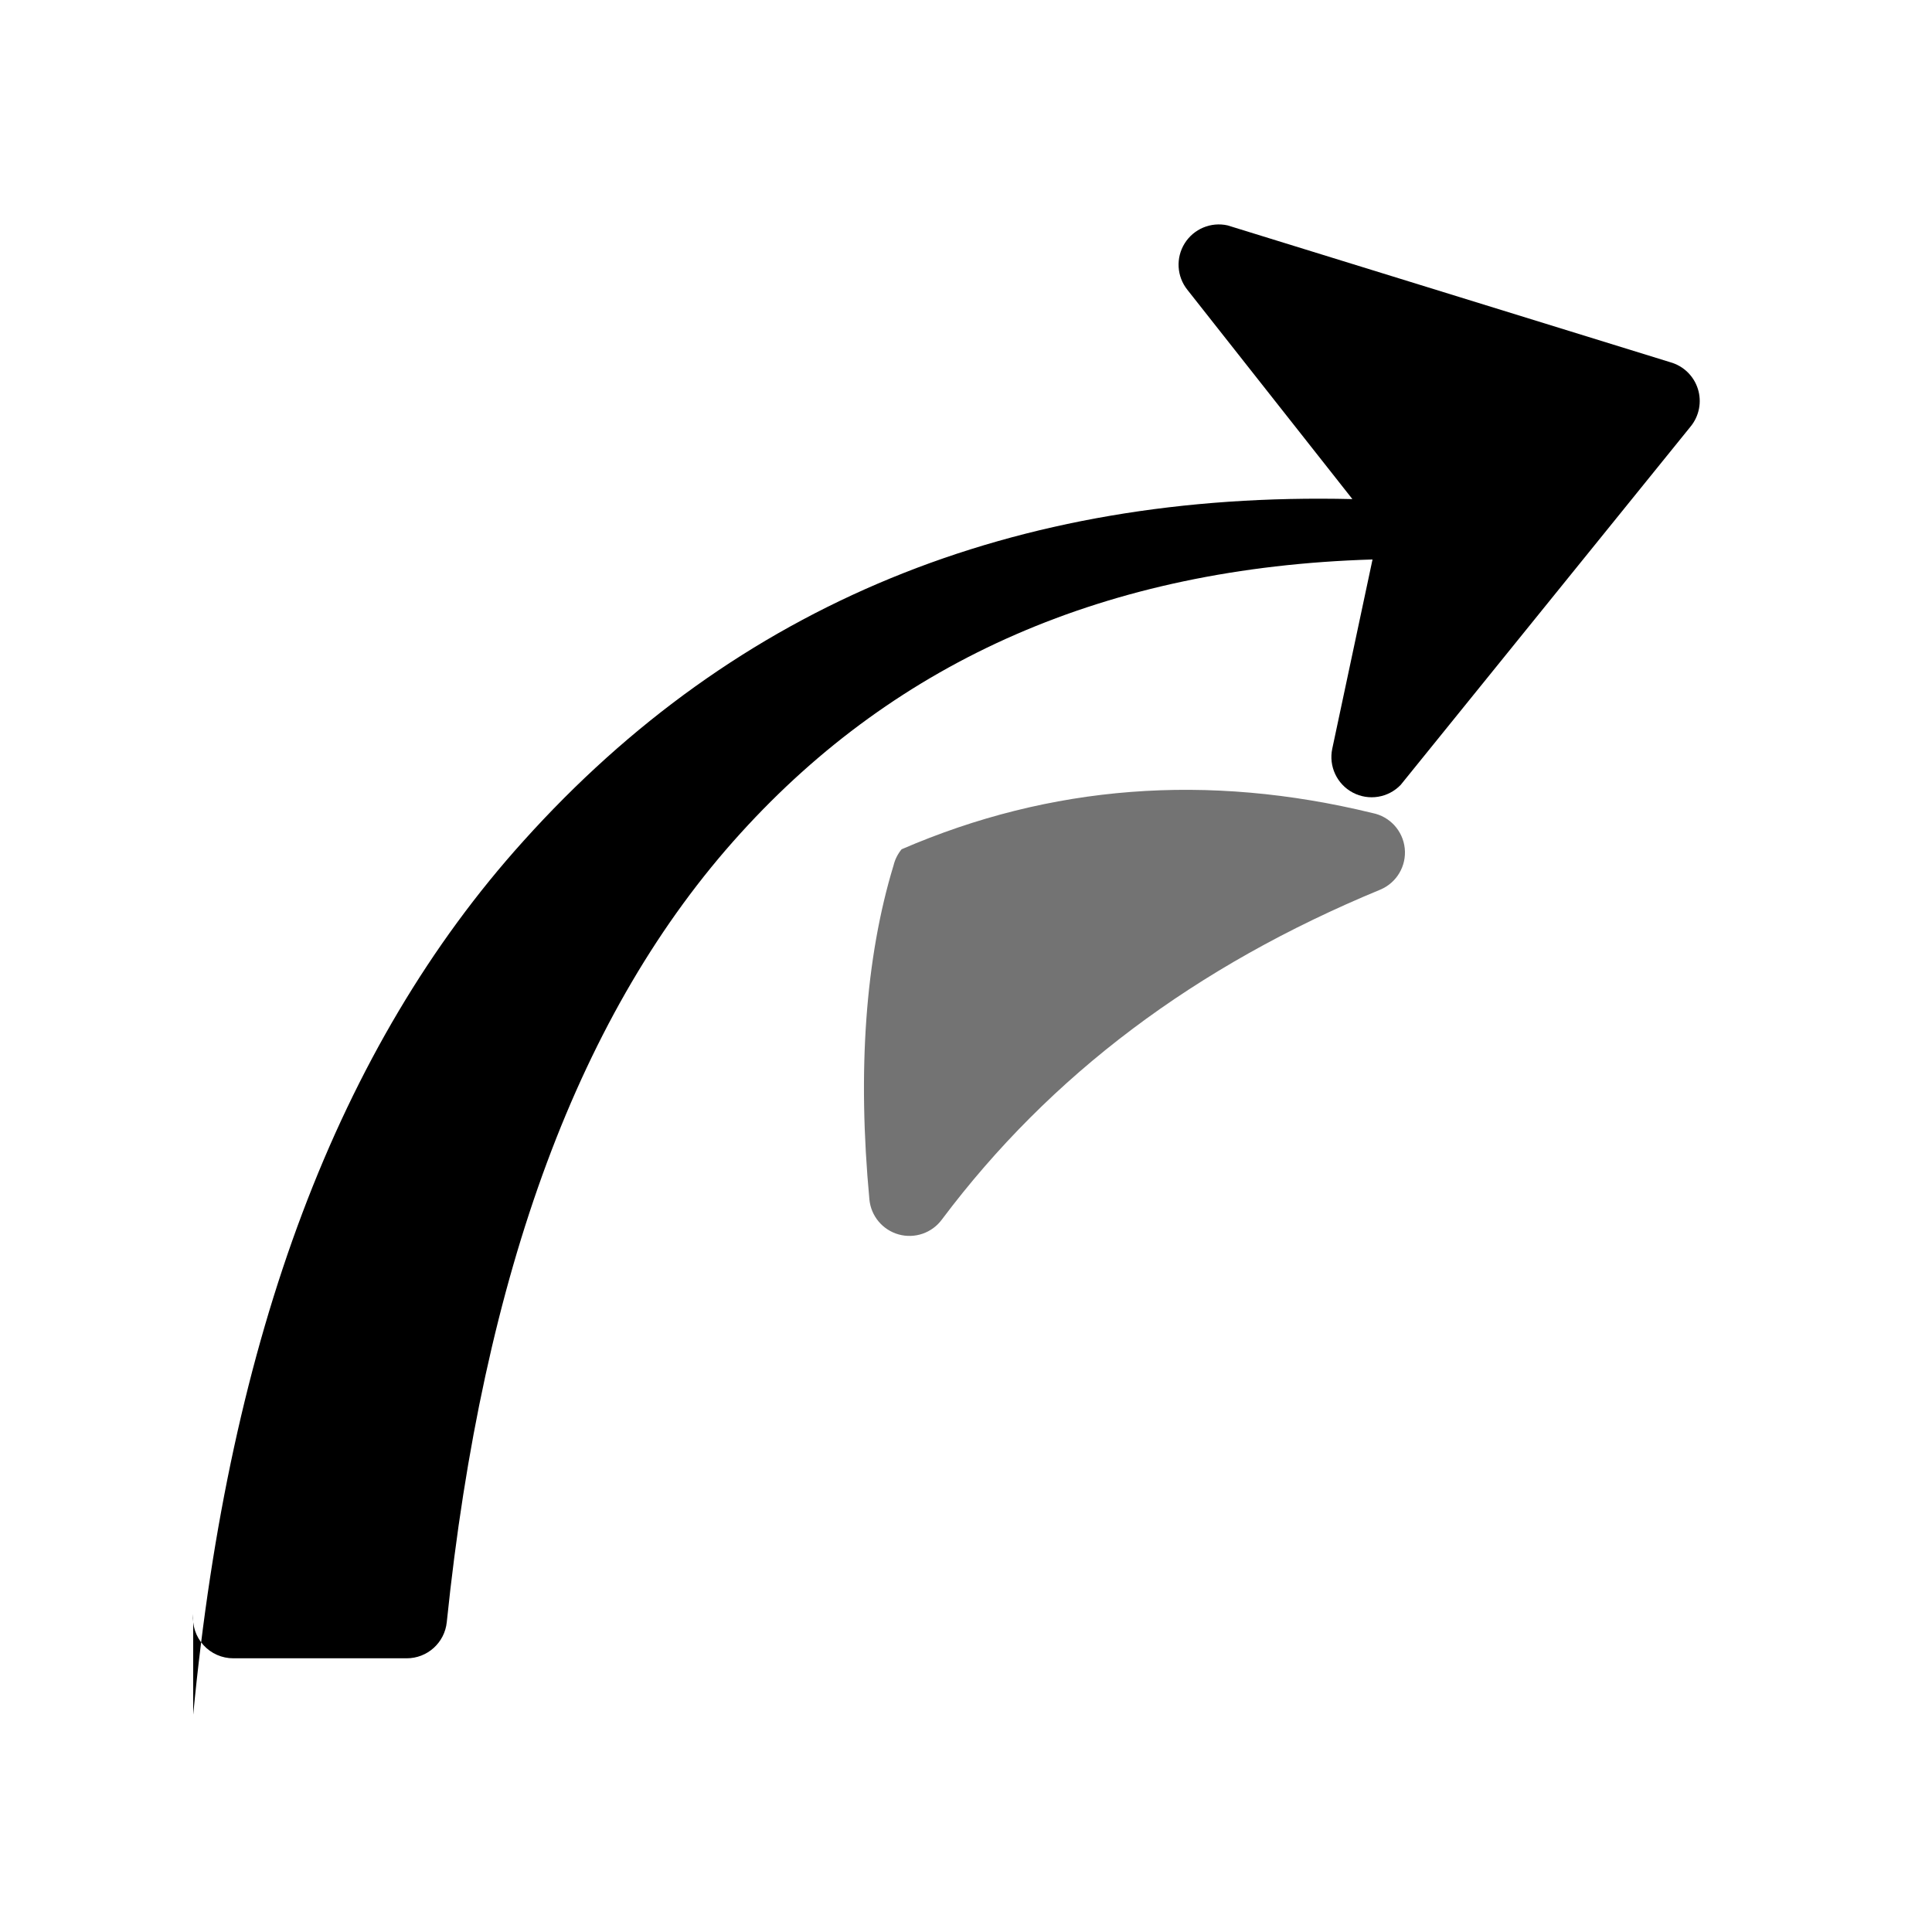
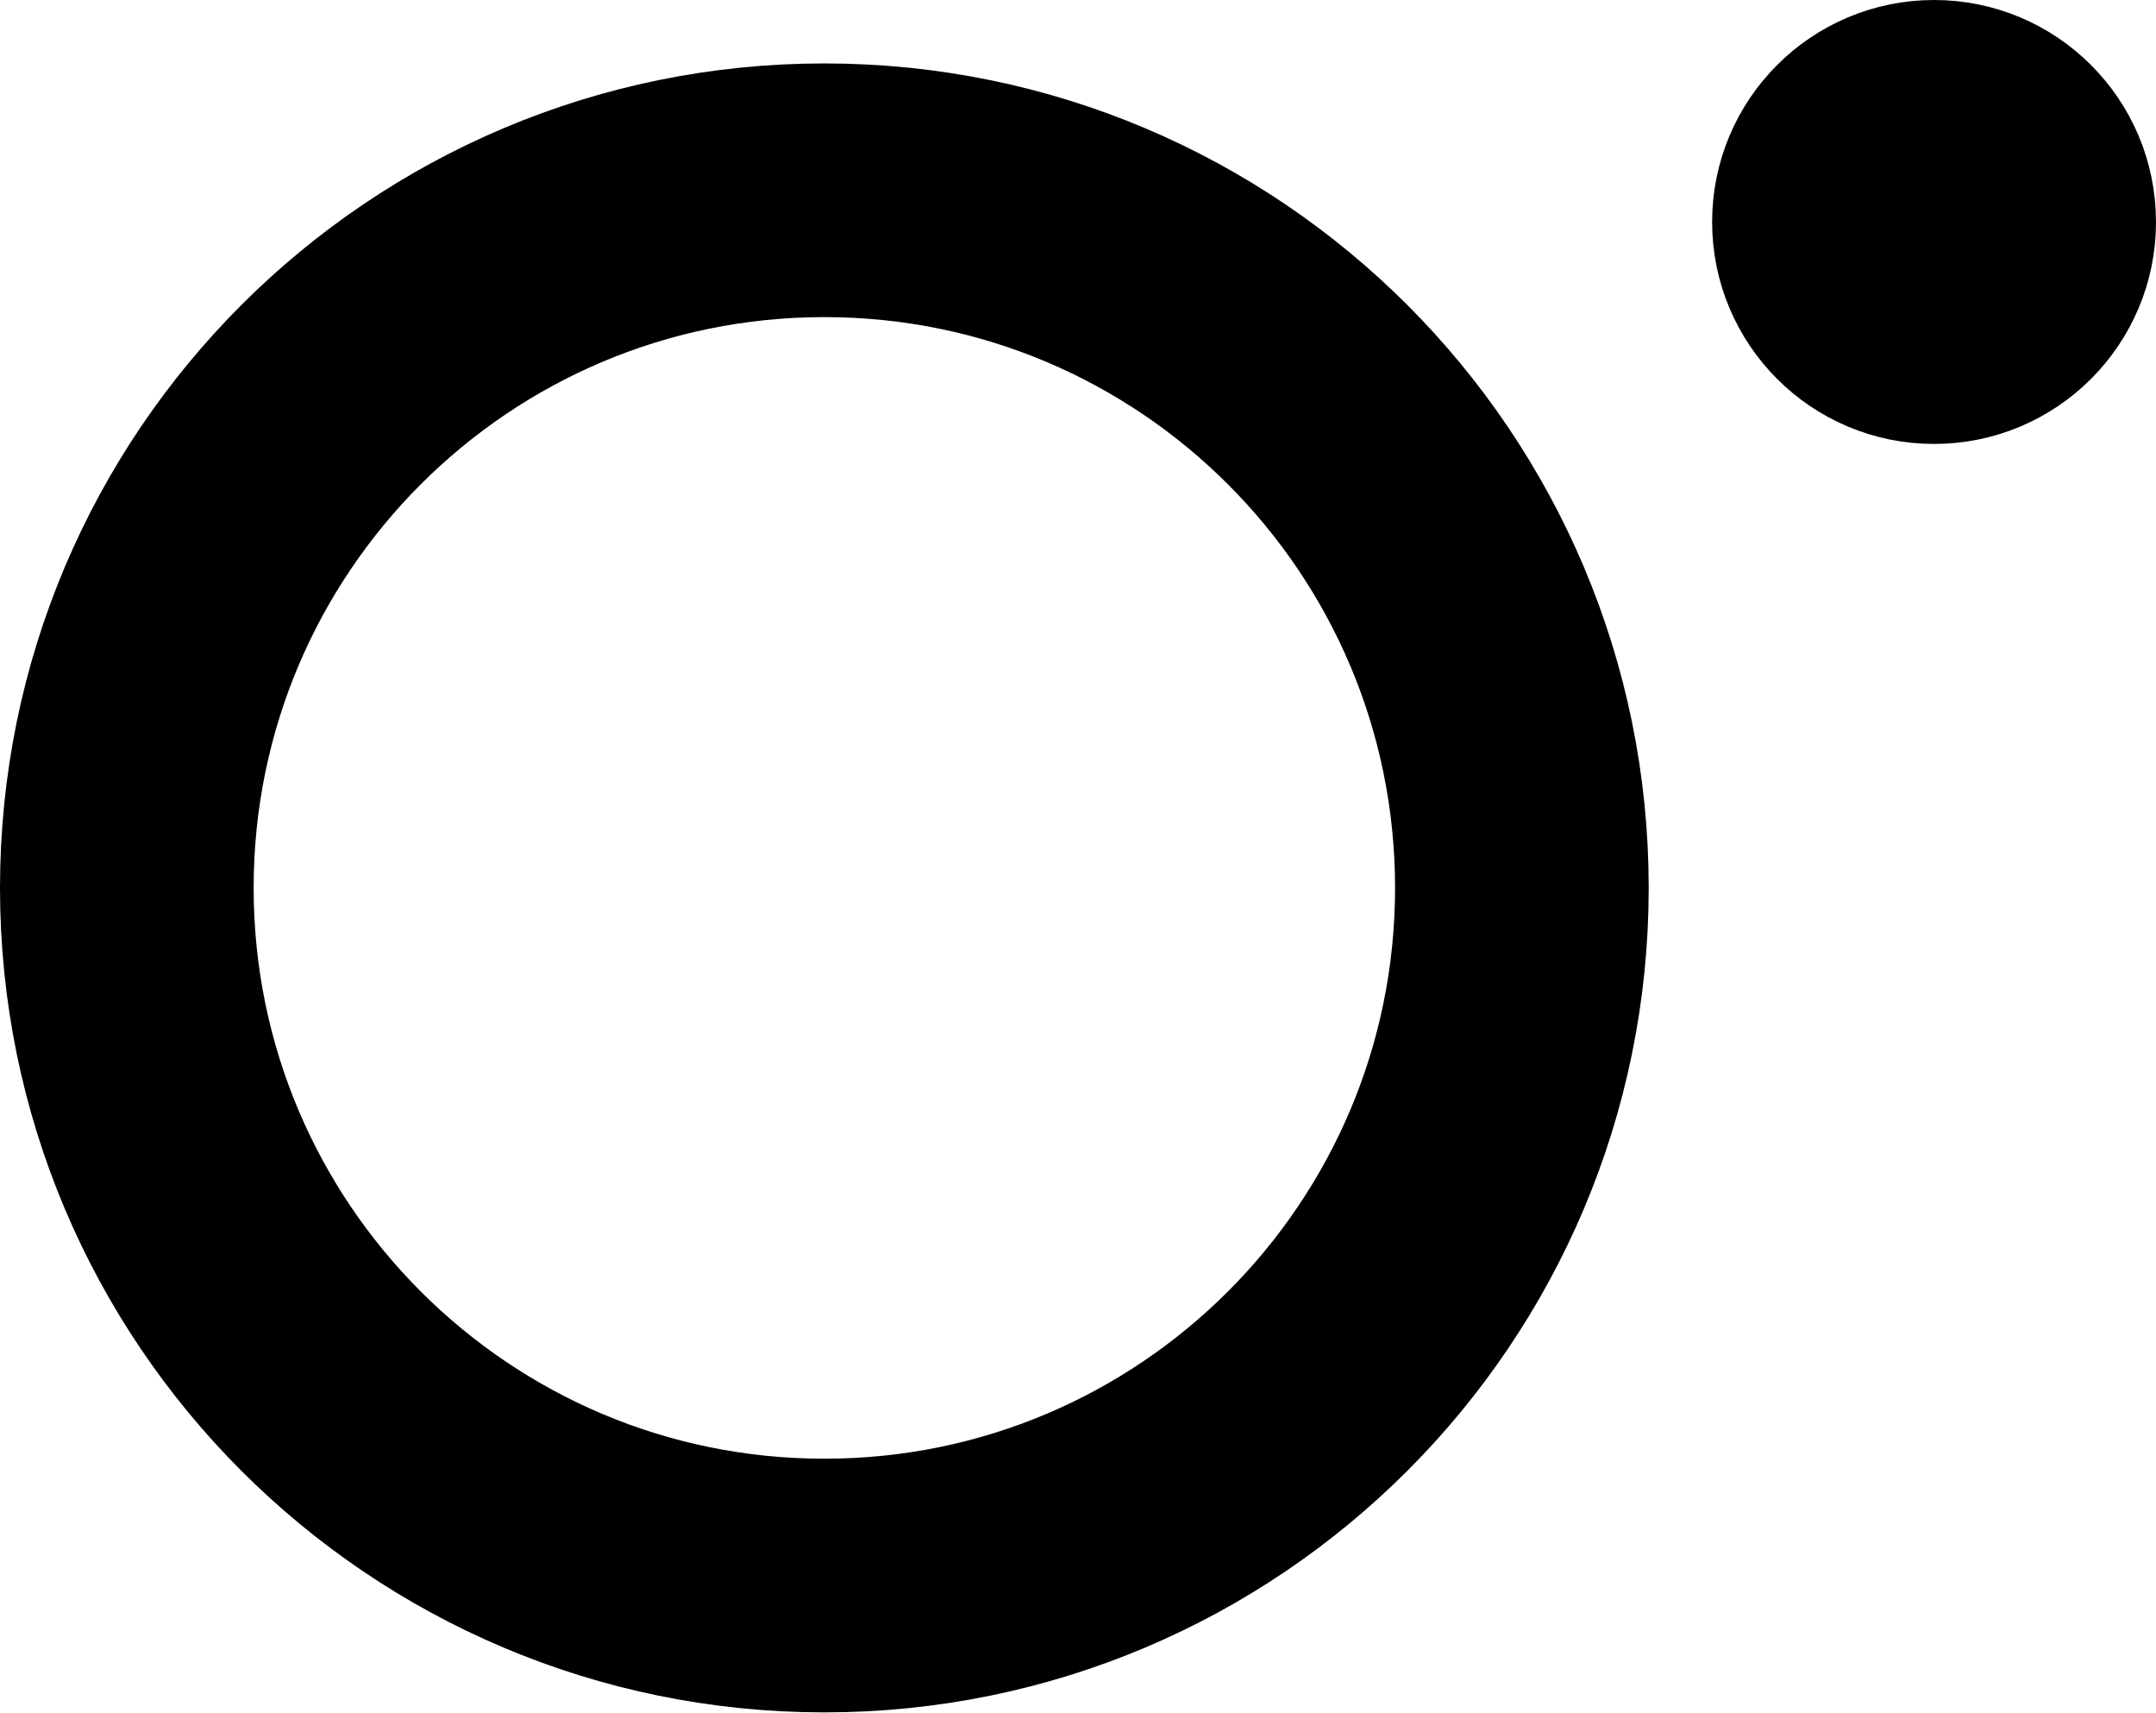
- <svg xmlns="http://www.w3.org/2000/svg" viewBox="0 0 48 48" fill="none" role="img" aria-label="An Illustrated Guide to AI Agents">
-   <path fill="currentColor" d="M4.8 42.6c.9-9.4 3.6-16.6 8.2-21.7C18.3 15 25.2 12.2 33.6 12.4l-4.1-5.2a1 1 0 0 1 1-1.6l11 3.4a1 1 0 0 1 .5 1.6l-7.2 8.9a1 1 0 0 1-1.7-.9l1-4.7c-6.6.2-11.8 2.5-15.7 6.8-4 4.4-6.4 10.9-7.3 19.6a1 1 0 0 1-1 .9H5.8a1 1 0 0 1-1-1.1Z" />
-   <path fill="currentColor" d="M22.4 21.1c3.7-1.6 7.6-1.9 11.7-.9a1 1 0 0 1 .2 1.9c-4.6 1.9-8.2 4.6-10.9 8.2a1 1 0 0 1-1.8-.5c-.3-3.2-.1-6 .6-8.3a1 1 0 0 1 .2-.4Z" opacity=".55" />
+ <svg xmlns="http://www.w3.org/2000/svg" width="34" height="27" viewBox="0 0 34 27" fill="none" role="img" aria-label="An Illustrated Guide to AI Agents">
+   <circle cx="13" cy="14" r="11" stroke="#000000" stroke-width="4" />
+   <circle cx="30.5" cy="3.5" r="2" fill="#000000" stroke="#000000" stroke-width="3" />
</svg>
